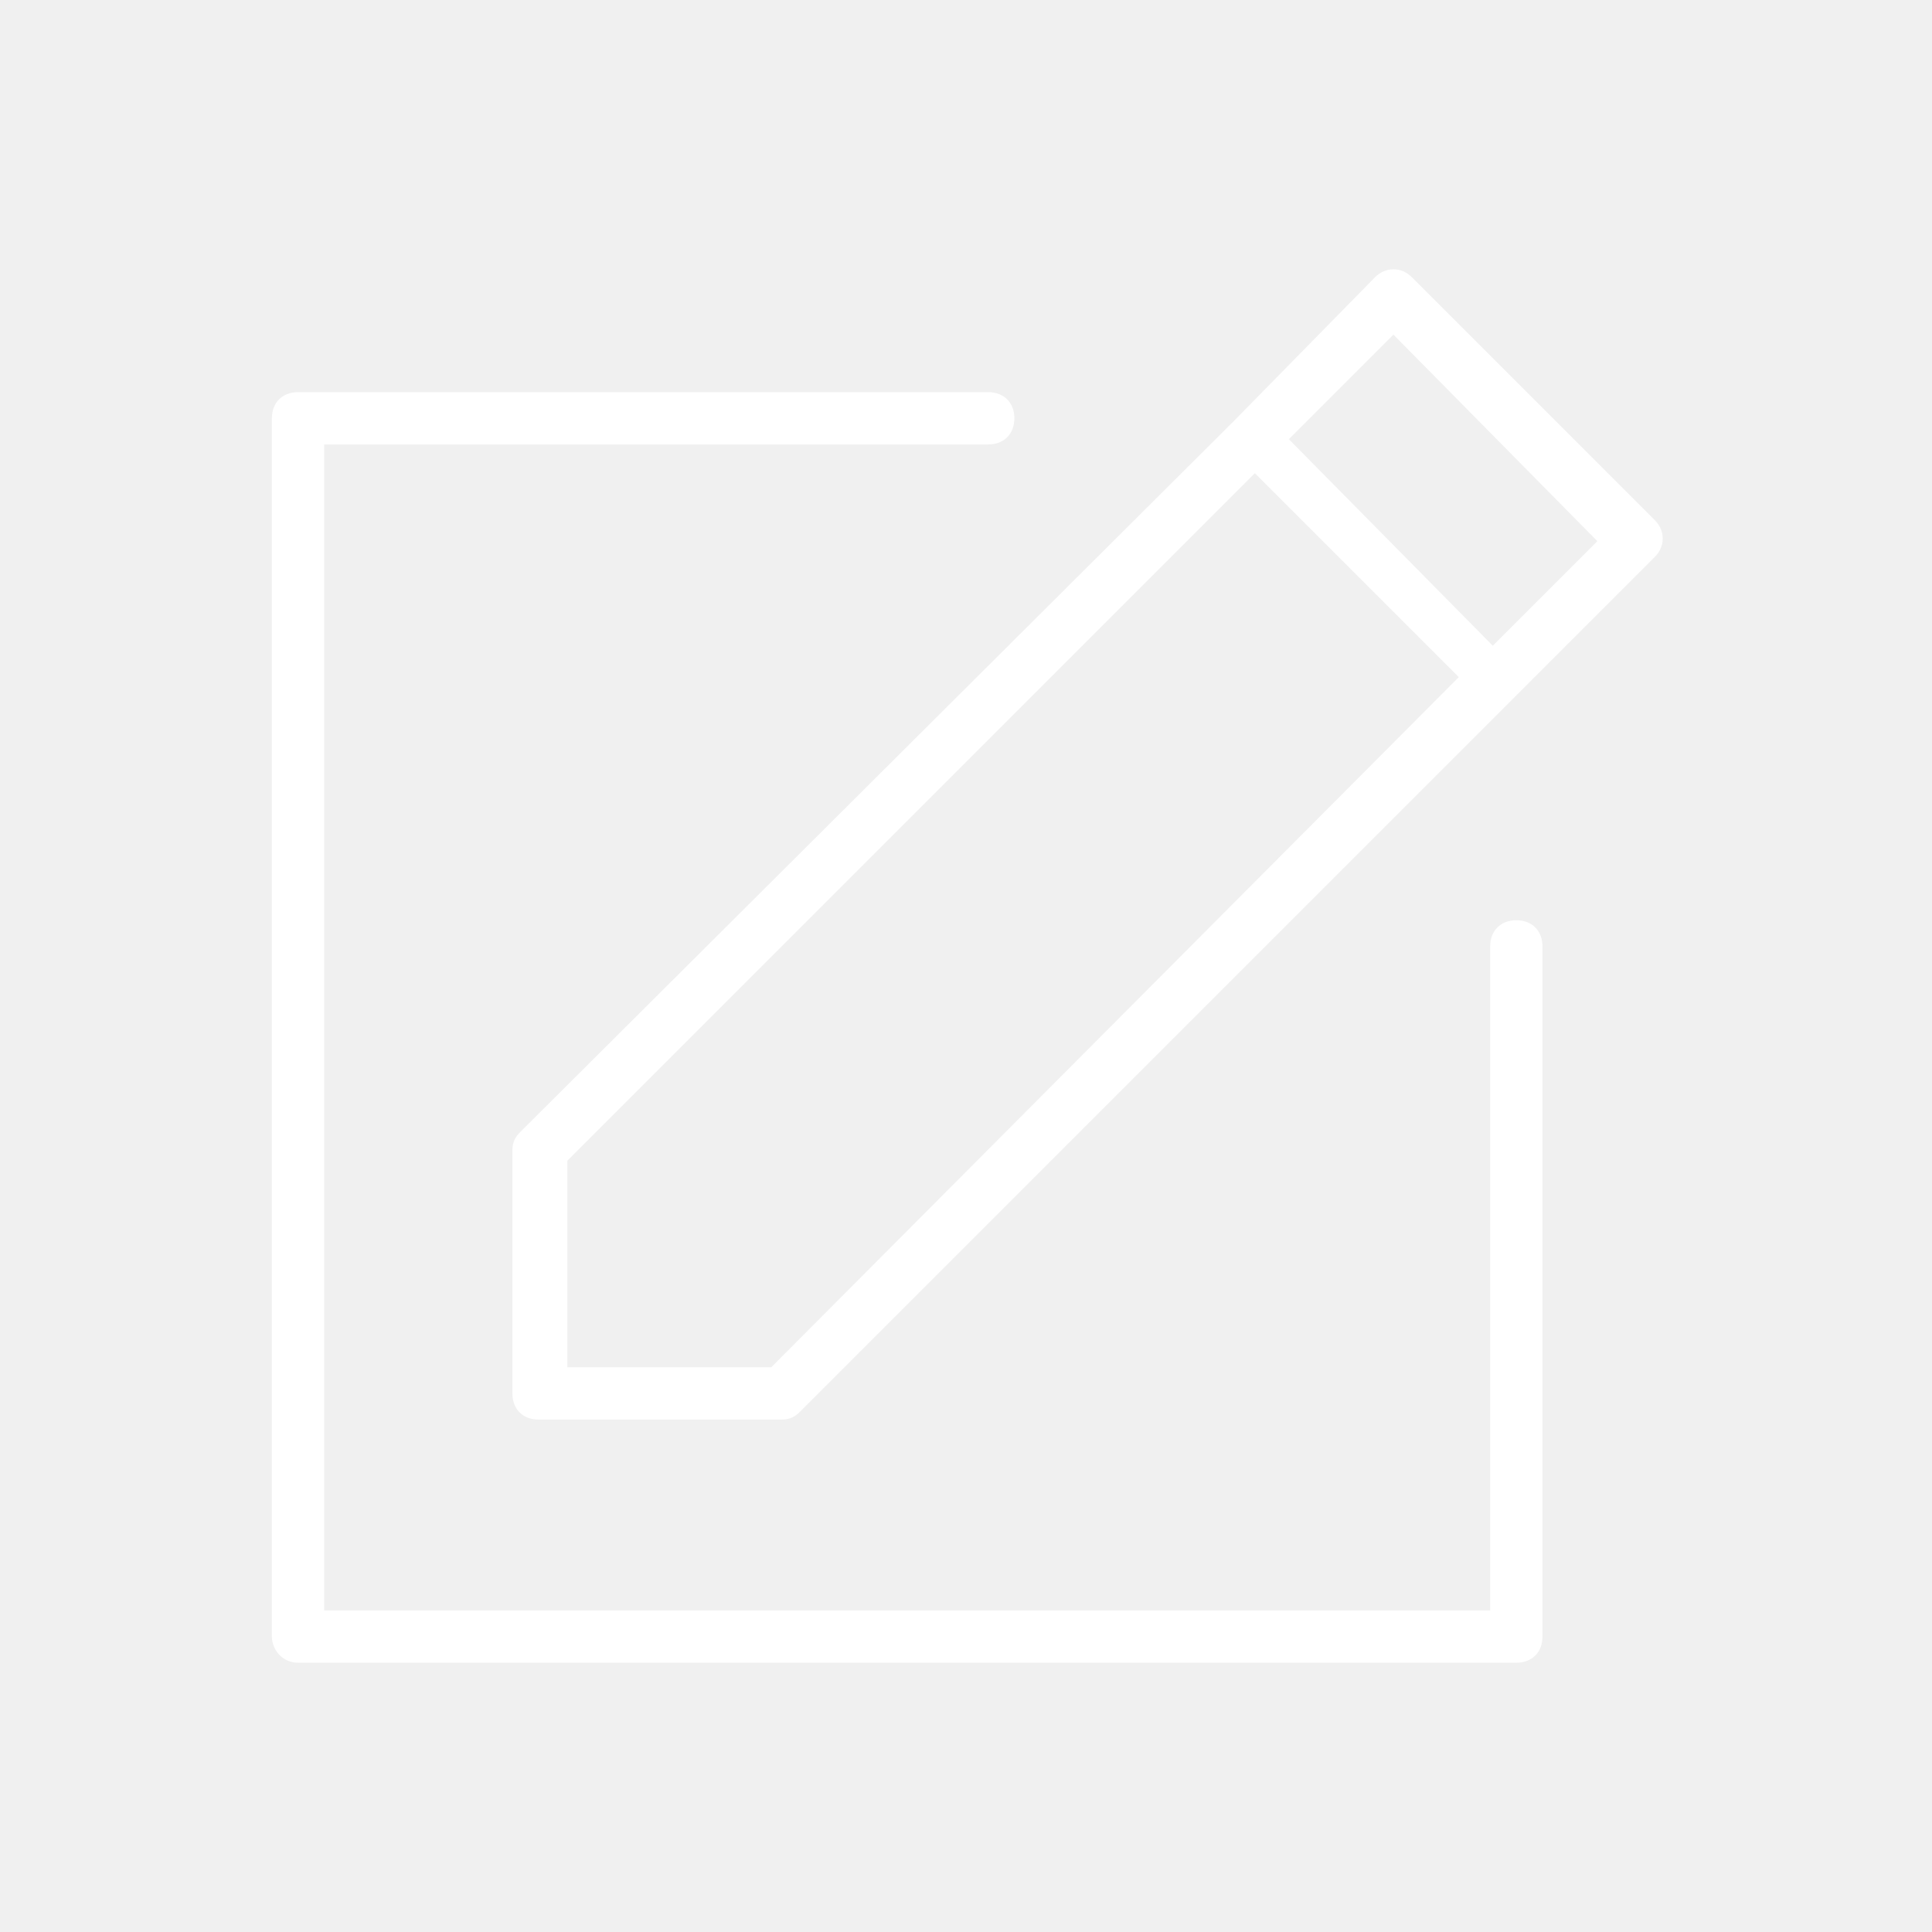
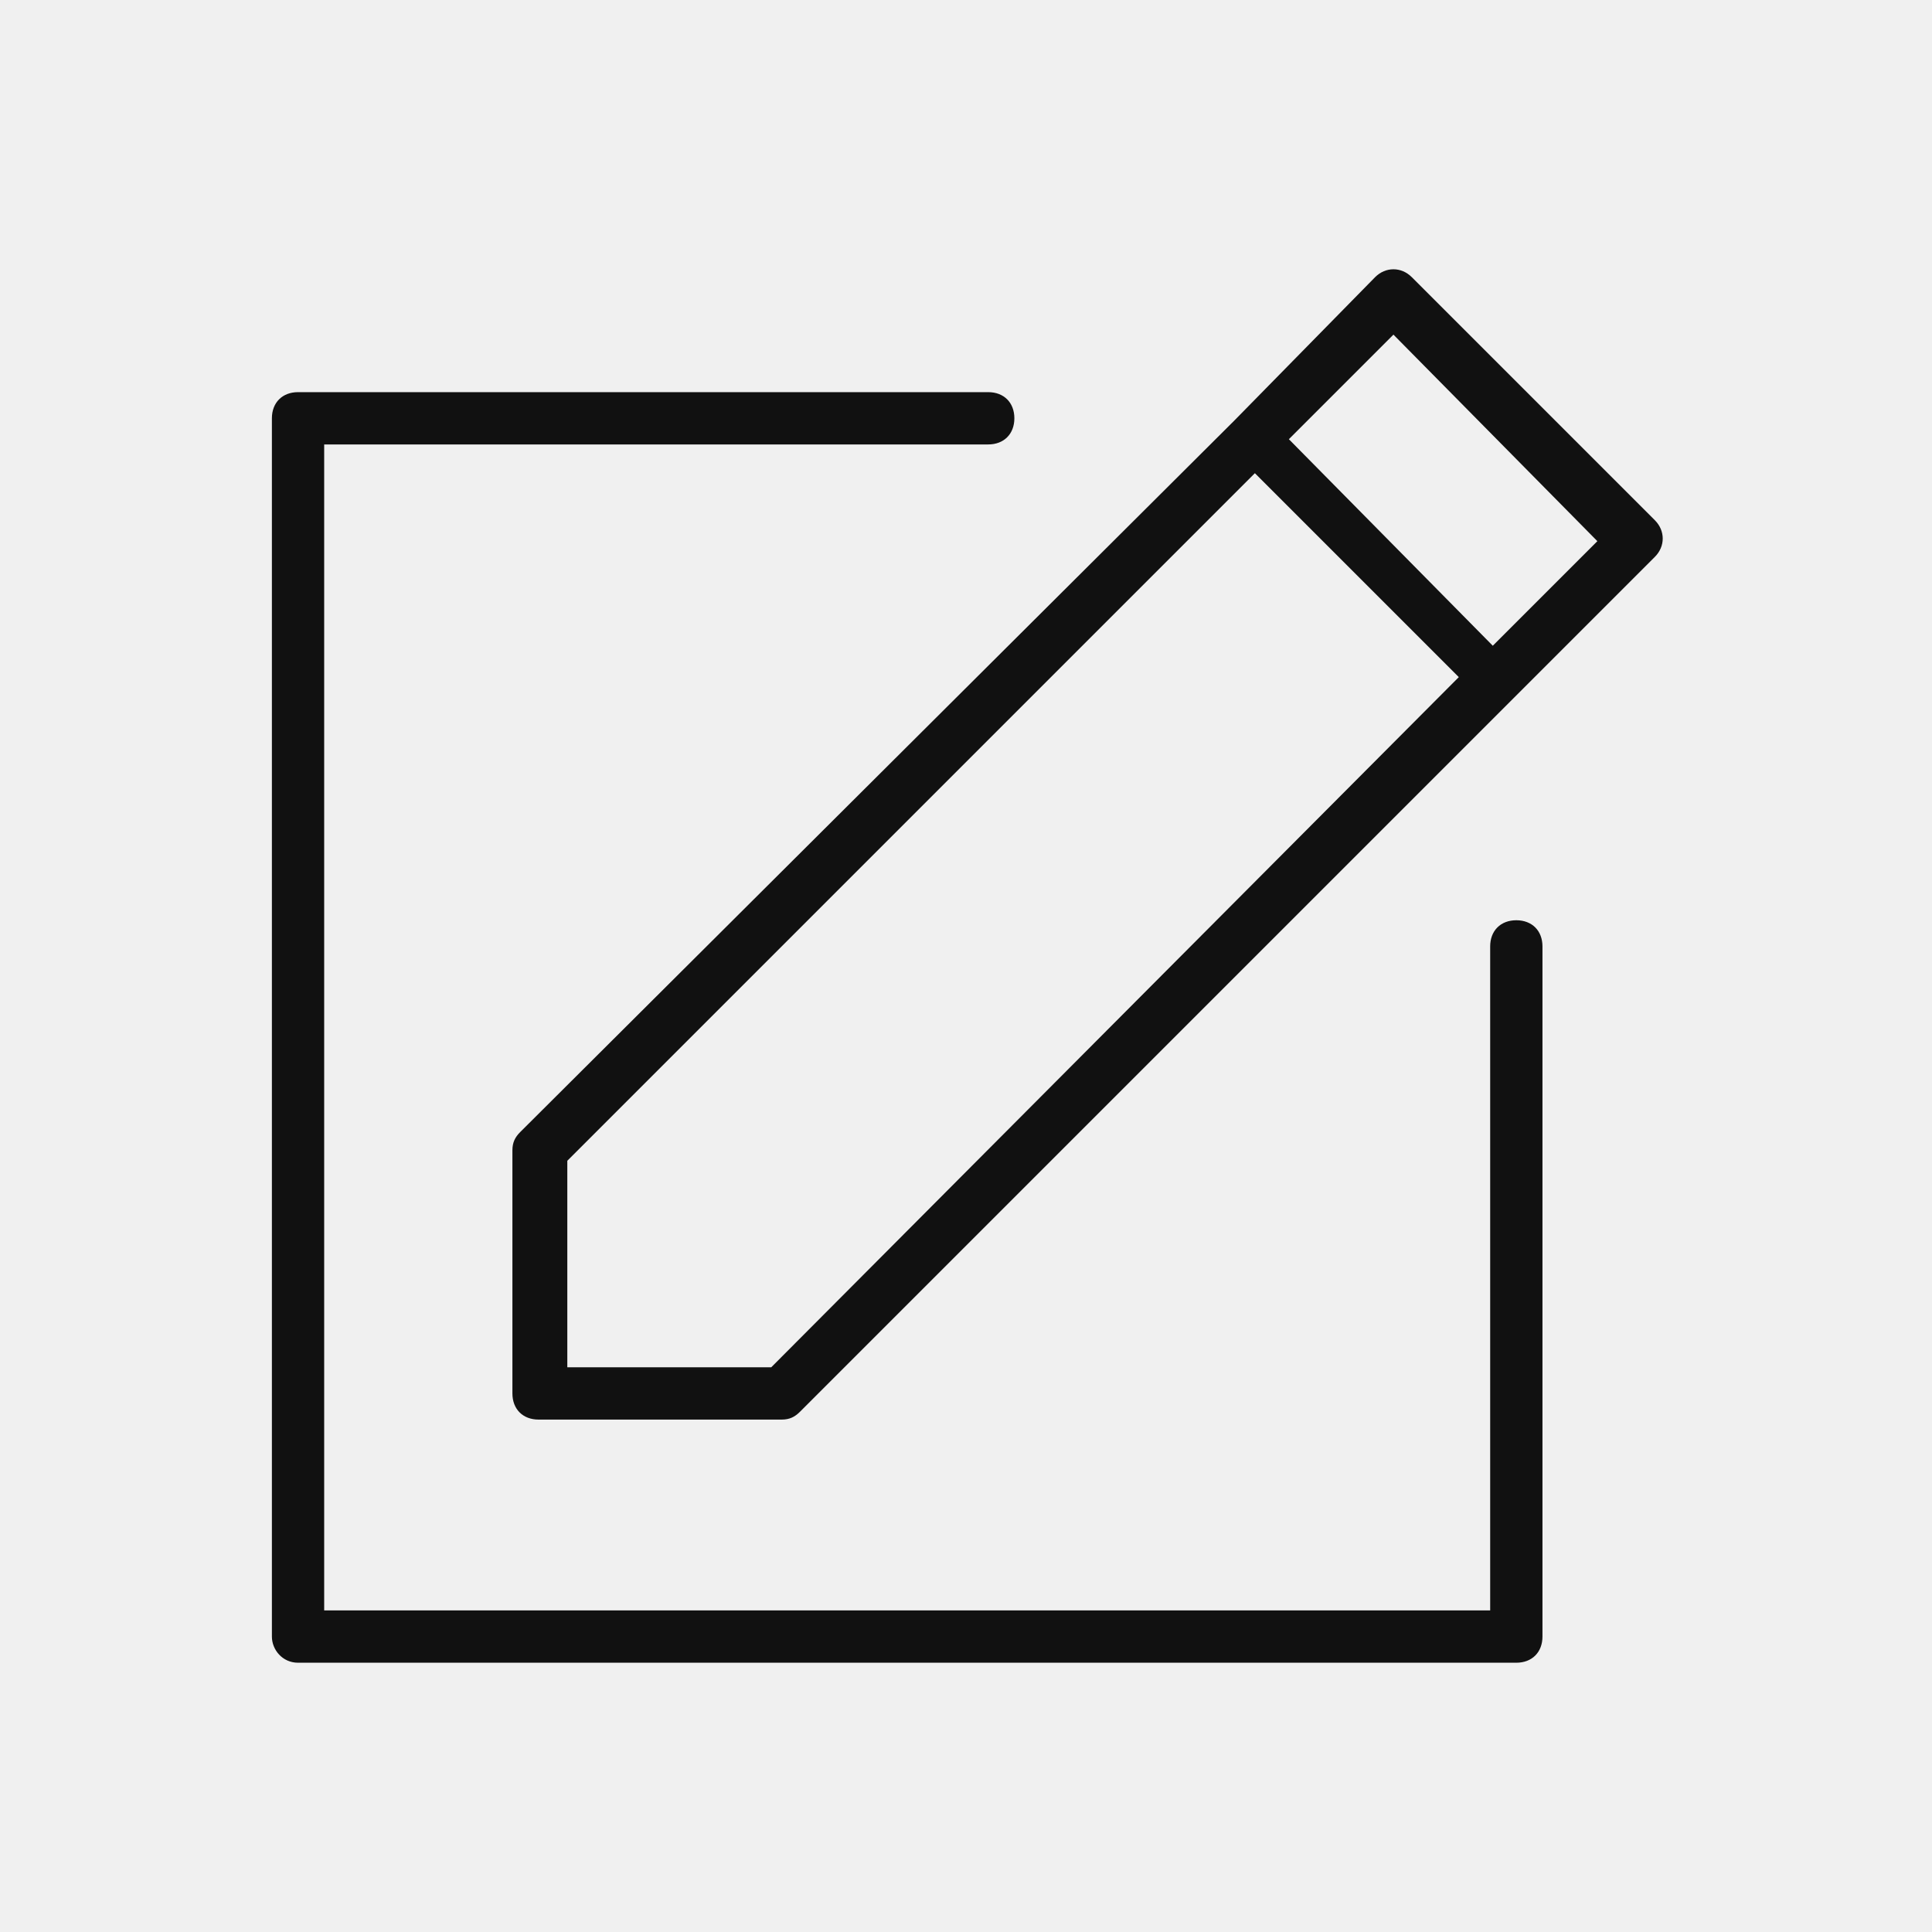
<svg xmlns="http://www.w3.org/2000/svg" enable-background="new 0 0 73.9 73.9" viewBox="0 0 73.9 73.9">
  <path d="m52.4 13.1h5.6v11.1h-5.6z" fill="none" transform="matrix(.7071 -.7071 .7071 .7071 2.9695 44.5346)" />
  <path d="m47.9 18.2-26.3 26.2v7.9h7.9l26.3-26.3z" fill="none" />
-   <g fill="#ffffff">
+   <g fill="#111111">
    <path d="m11.4 63.6h46.6c.6 0 1-.4 1-1v-26.4c0-.6-.4-1-1-1s-1 .4-1 1v25.4h-44.6v-44.6h25.4c.6 0 1-.4 1-1s-.4-1-1-1h-26.4c-.6 0-1 .4-1 1v46.6c0 .5.4 1 1 1z" />
    <path d="m47.2 16.1-27.3 27.2c-.2.2-.3.4-.3.7v9.3c0 .6.4 1 1 1h9.3c.3 0 .5-.1.7-.3l27.3-27.3 5.4-5.4c.4-.4.4-1 0-1.4l-9.3-9.3c-.4-.4-1-.4-1.4 0zm-17.7 36.2h-7.8v-7.9l26.3-26.3 7.8 7.8zm23.8-39.5 7.8 7.9-4 4-7.8-7.9z" />
  </g>
</svg>
